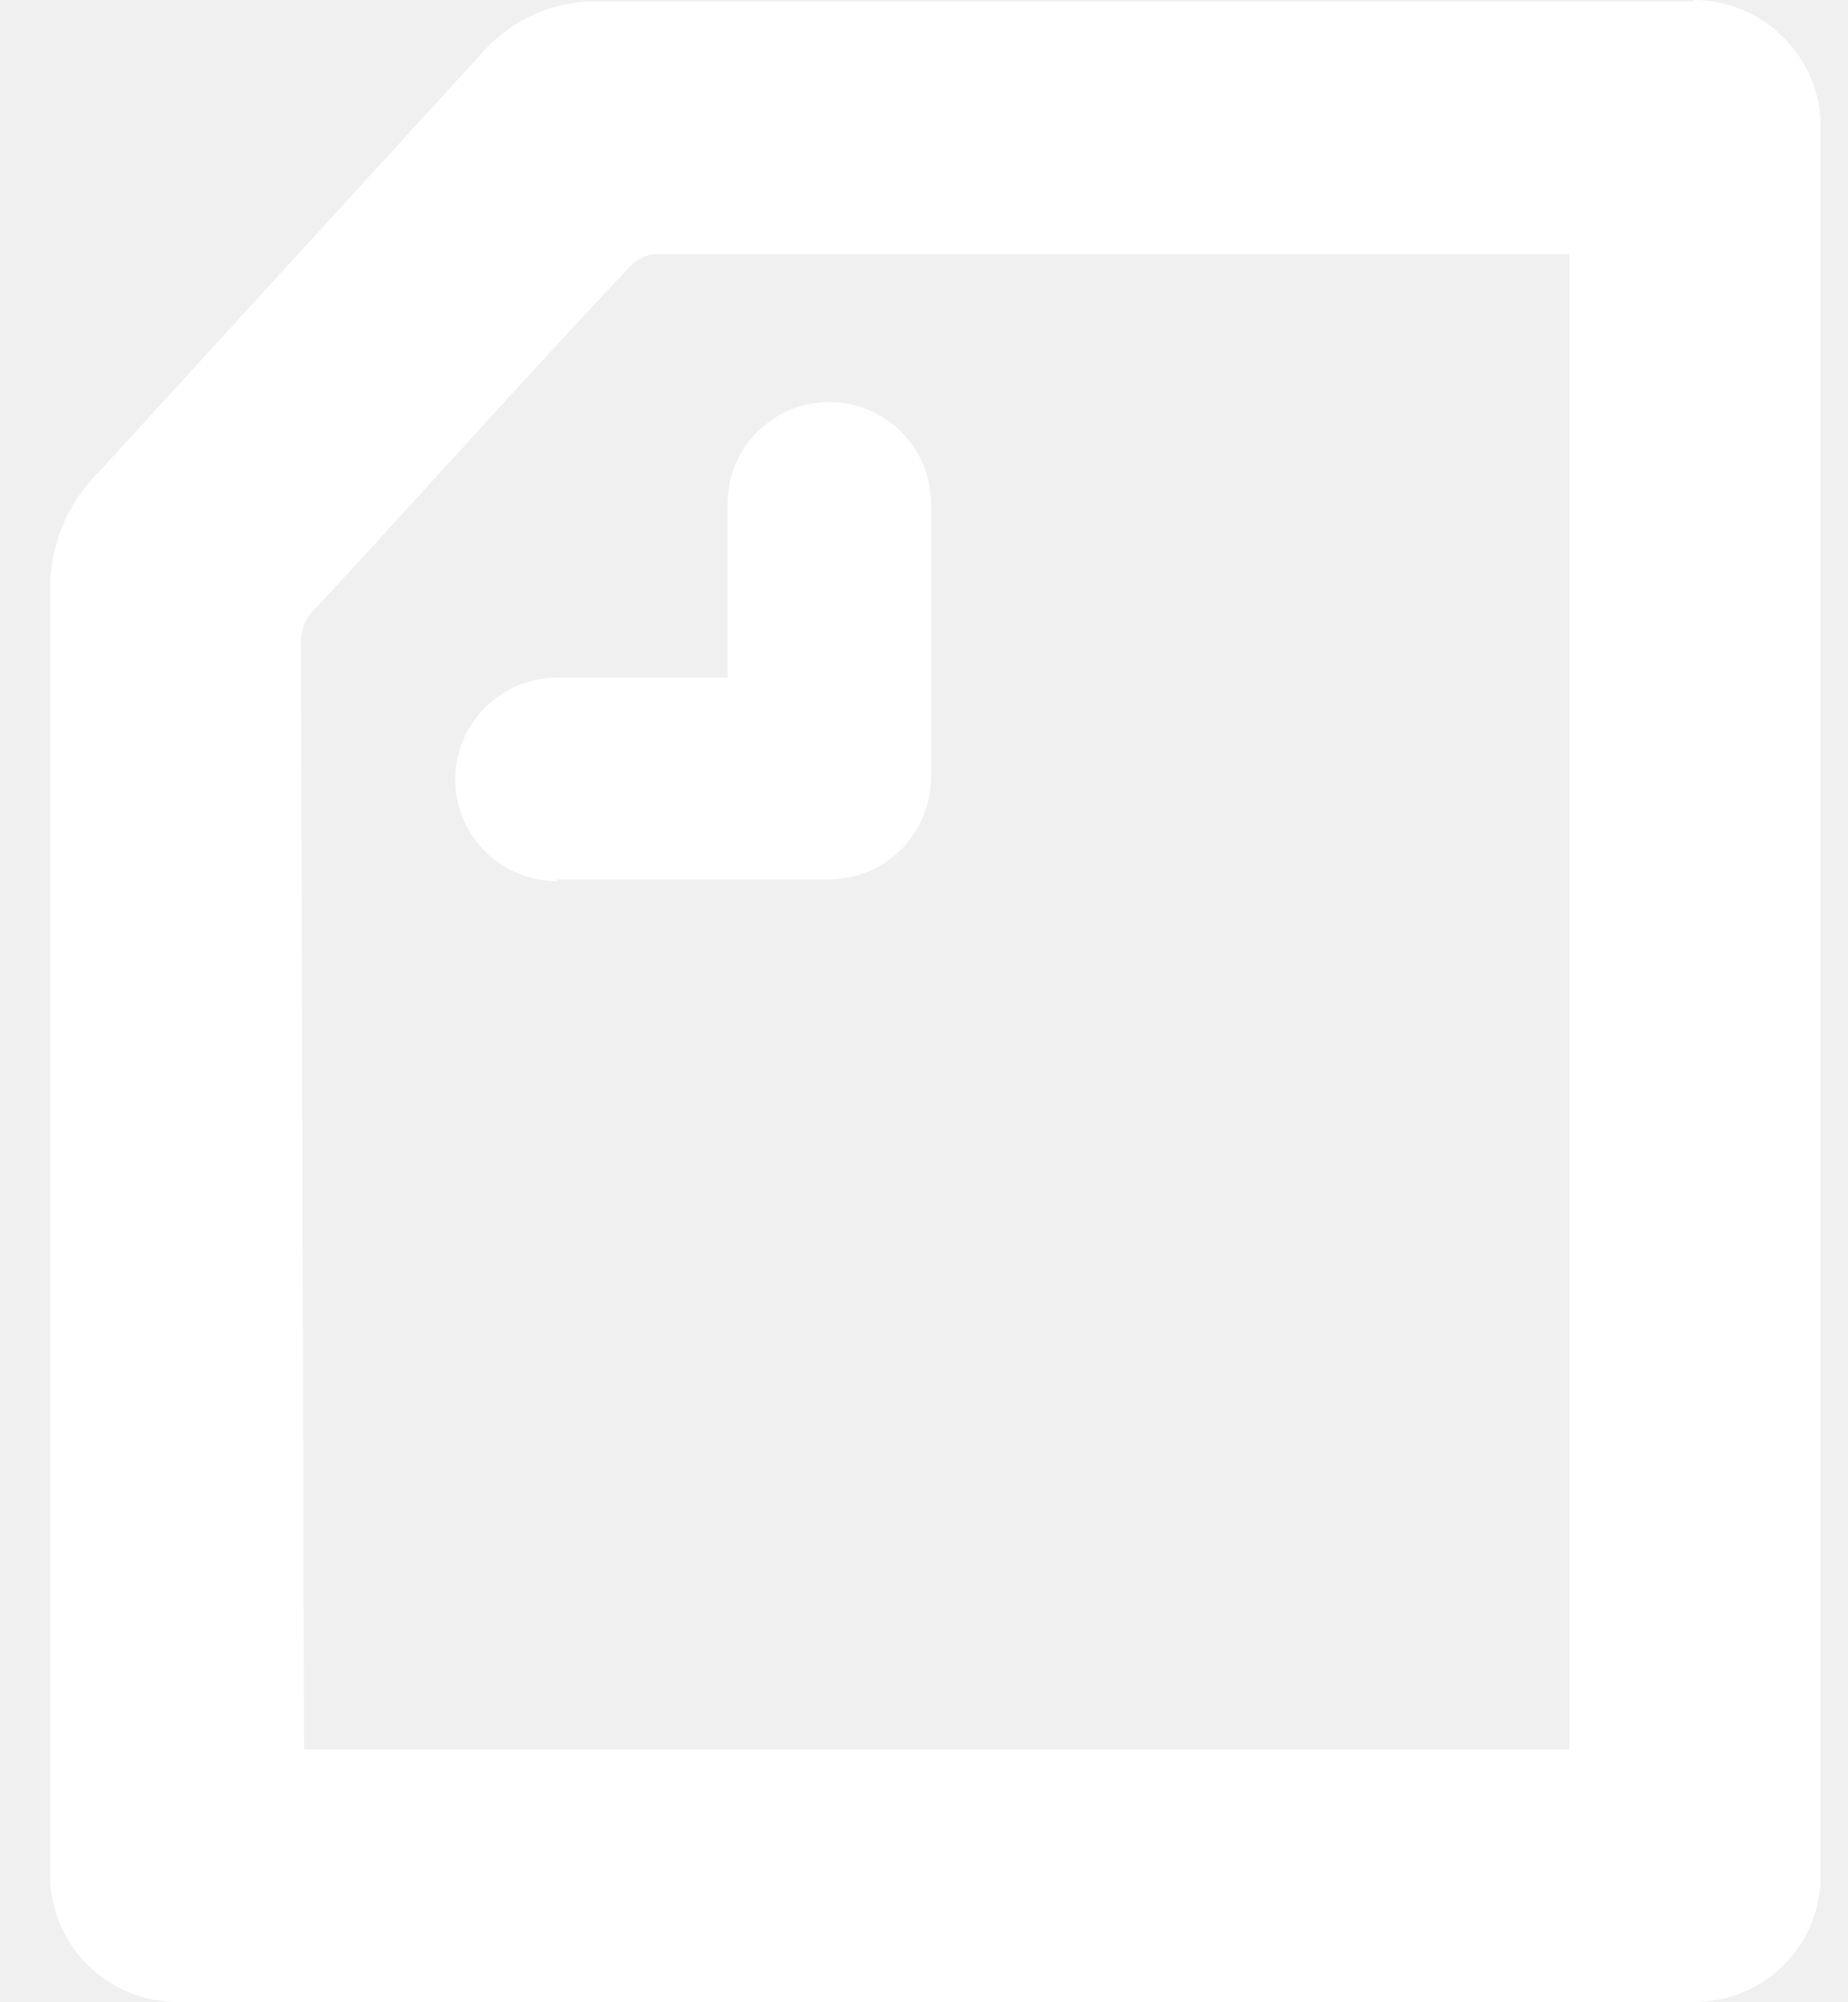
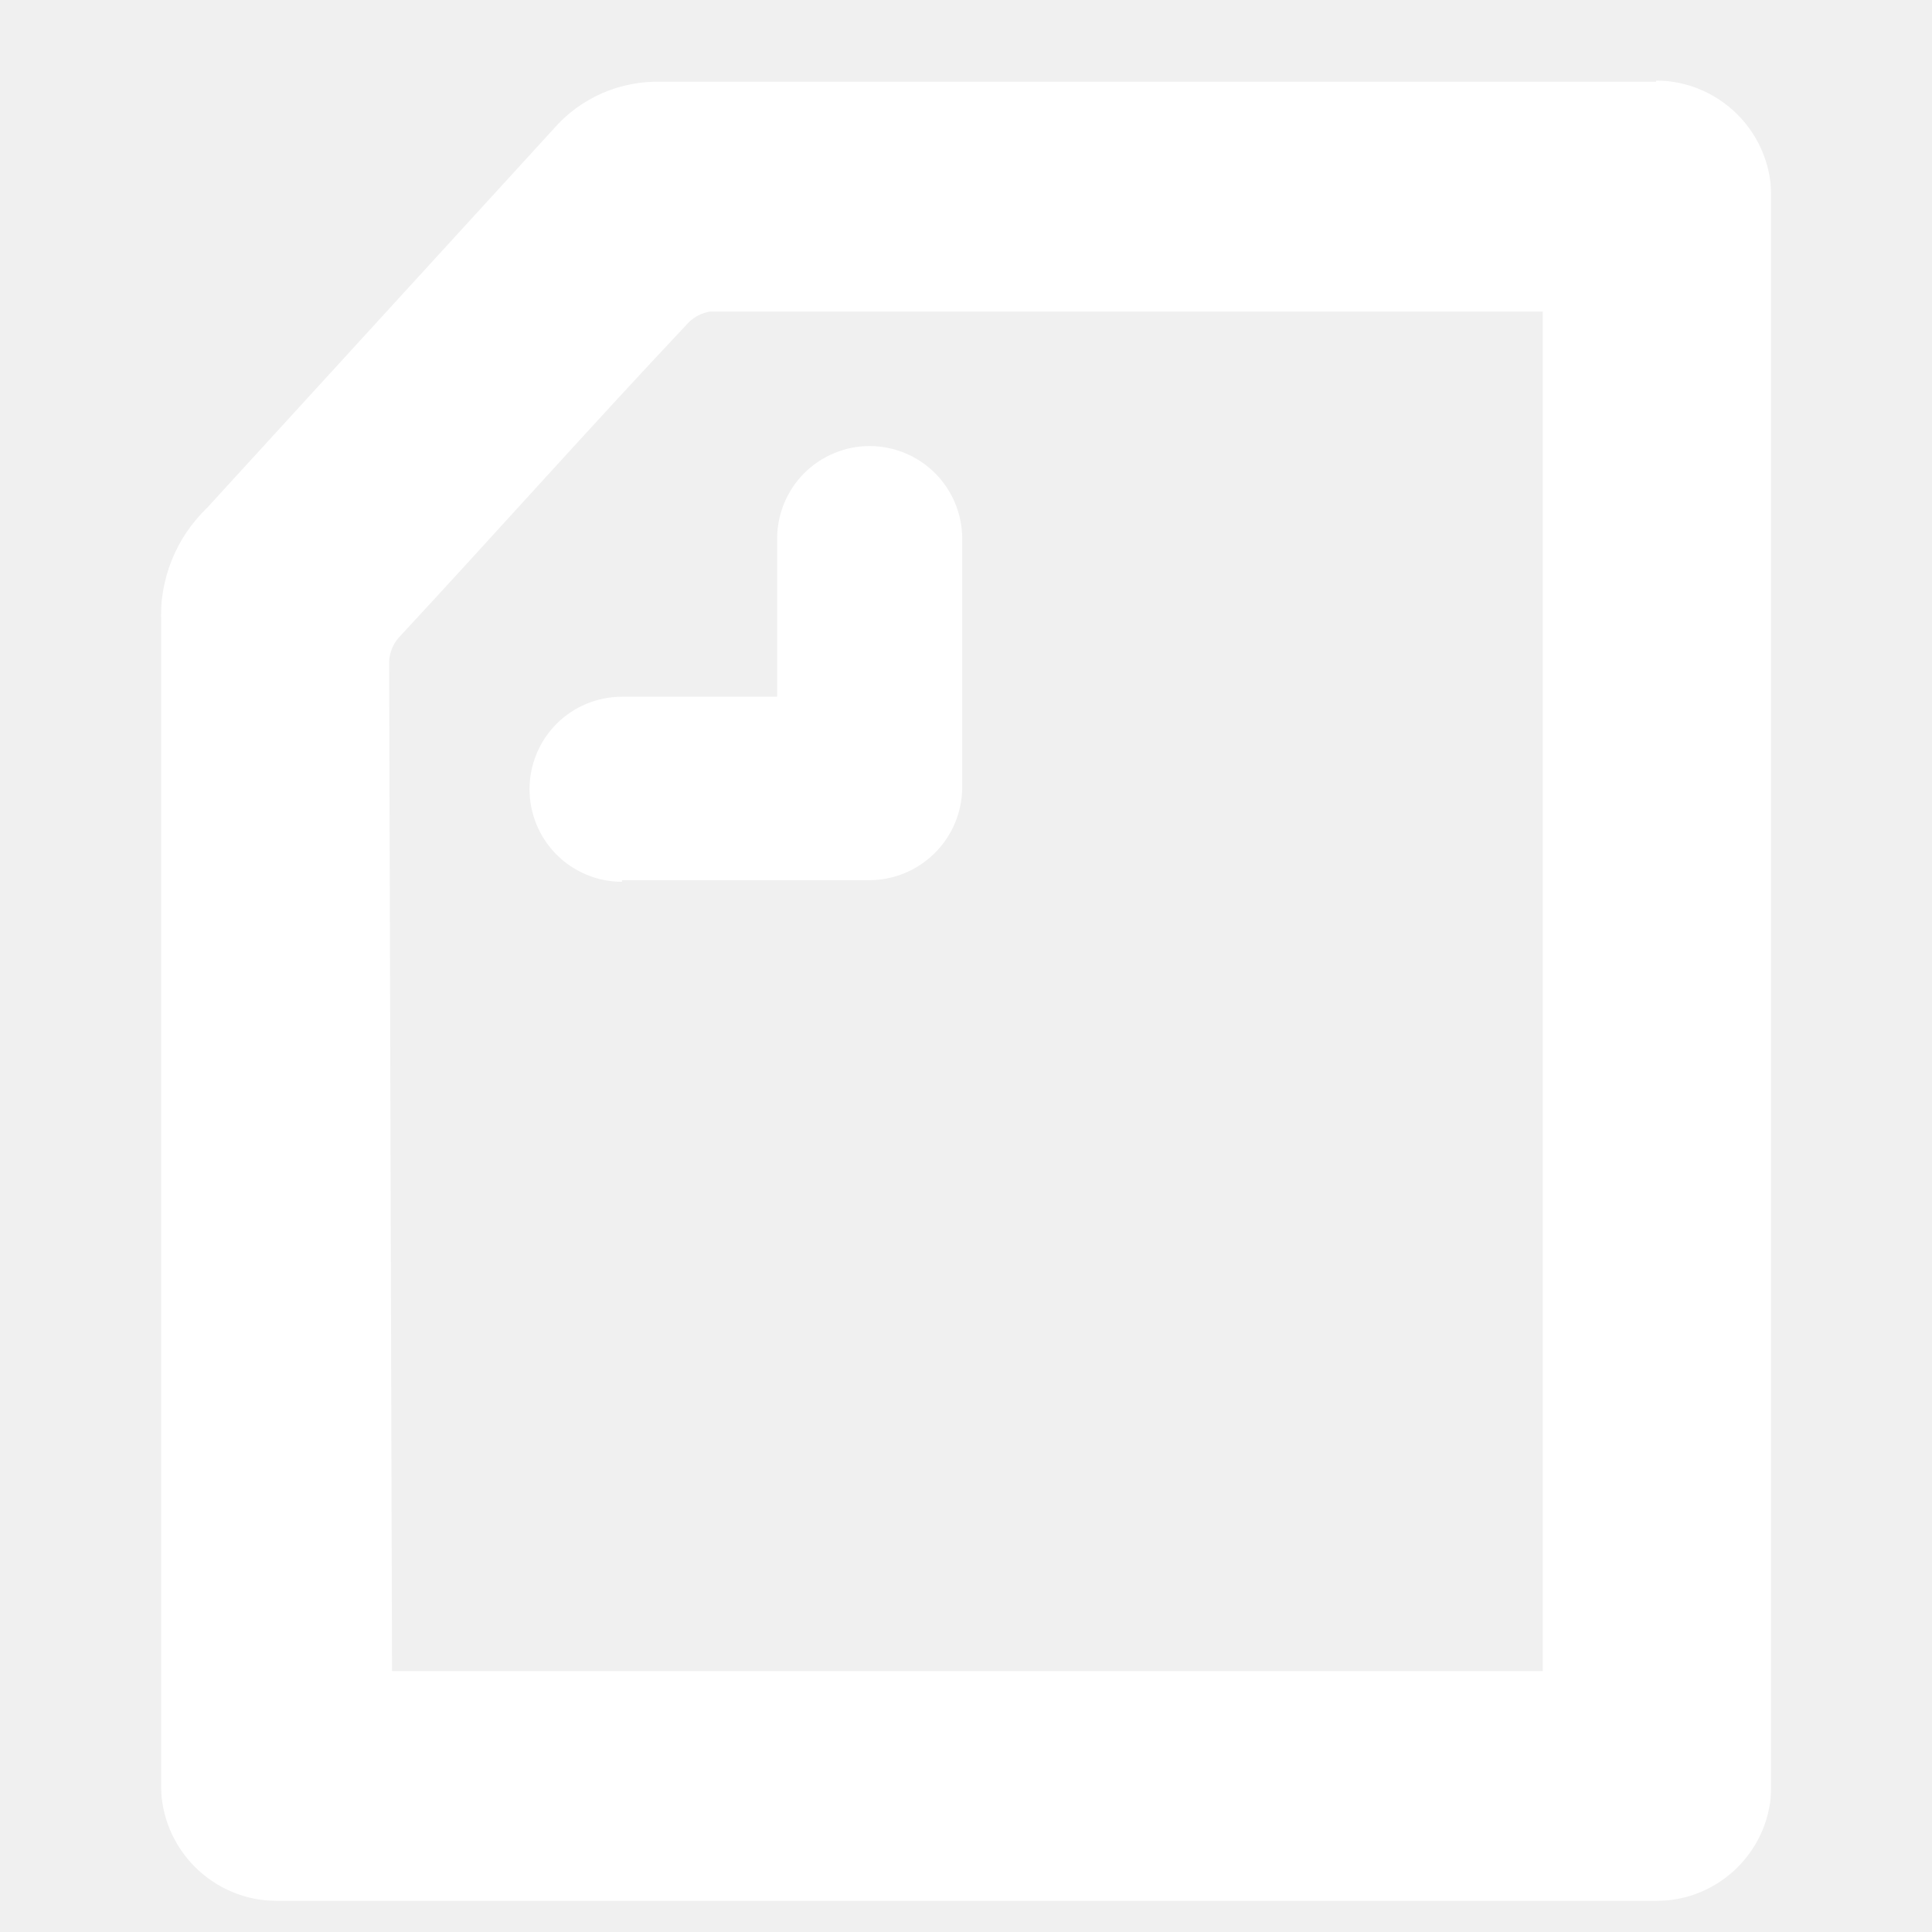
- <svg xmlns="http://www.w3.org/2000/svg" width="24" height="26" viewBox="0 0 24 26" fill="none">
-   <g clip-path="url(#clip0_110_156)">
-     <path d="M3.95 22.718H20.385V3.3H8.493C8.38 3.318 8.276 3.37 8.193 3.449C6.786 4.941 5.422 6.475 4.037 7.967C3.948 8.074 3.902 8.211 3.909 8.351L3.95 22.718ZM22.004 0C22.439 0.003 22.855 0.176 23.163 0.483C23.471 0.79 23.646 1.206 23.65 1.641V24.359C23.65 24.575 23.607 24.789 23.524 24.988C23.442 25.187 23.32 25.368 23.167 25.521C23.014 25.673 22.833 25.794 22.633 25.876C22.434 25.959 22.22 26 22.004 26H2.291C1.857 25.996 1.442 25.822 1.135 25.515C0.828 25.208 0.654 24.793 0.65 24.359V7.736C0.638 7.432 0.691 7.129 0.805 6.847C0.919 6.565 1.092 6.311 1.311 6.1L6.25 0.7C6.442 0.477 6.681 0.3 6.95 0.182C7.22 0.064 7.512 0.008 7.806 0.018H22.004V0ZM7.235 11.444C6.884 11.444 6.548 11.305 6.301 11.057C6.053 10.809 5.913 10.473 5.913 10.123C5.913 9.772 6.053 9.436 6.301 9.188C6.548 8.94 6.884 8.801 7.235 8.801H9.45V6.543C9.45 6.193 9.589 5.856 9.837 5.609C10.085 5.361 10.421 5.221 10.771 5.221C11.122 5.221 11.458 5.361 11.706 5.609C11.954 5.856 12.093 6.193 12.093 6.543V10.1C12.091 10.45 11.951 10.785 11.704 11.032C11.457 11.279 11.122 11.419 10.772 11.421H7.235V11.444Z" fill="white" />
+ <svg xmlns="http://www.w3.org/2000/svg" width="24" height="24" viewBox="0 0 24 24" fill="none">
+   <mask id="mask0_525_1400" style="mask-type:luminance" maskUnits="userSpaceOnUse" x="2" y="1" width="20" height="23">
+     <path d="M22 1H2V23.614H22V1Z" fill="white" />
+   </mask>
+   <g mask="url(#mask0_525_1400)">
+     <path d="M4.87 20.759H19.165V3.87H8.821C8.723 3.886 8.632 3.931 8.56 4C7.337 5.297 6.15 6.632 4.946 7.929C4.868 8.023 4.828 8.142 4.834 8.263L4.87 20.759ZM20.573 1C20.951 1.002 21.313 1.153 21.581 1.42C21.849 1.687 22.001 2.049 22.004 2.427V22.186C22.004 22.374 21.967 22.56 21.895 22.733C21.823 22.907 21.717 23.064 21.584 23.197C21.451 23.329 21.294 23.434 21.12 23.506C20.946 23.578 20.76 23.614 20.573 23.614H3.427C3.05 23.61 2.689 23.459 2.422 23.192C2.155 22.925 2.003 22.564 2 22.186V7.728C1.99 7.464 2.036 7.201 2.135 6.955C2.234 6.71 2.384 6.489 2.575 6.306L6.87 1.609C7.037 1.415 7.245 1.261 7.48 1.158C7.714 1.056 7.968 1.007 8.224 1.016H20.573V1ZM7.727 10.954C7.422 10.954 7.13 10.832 6.914 10.617C6.699 10.401 6.578 10.109 6.578 9.804C6.578 9.499 6.699 9.207 6.914 8.991C7.13 8.776 7.422 8.655 7.727 8.655H9.654V6.691C9.654 6.386 9.775 6.094 9.99 5.878C10.206 5.663 10.498 5.541 10.803 5.541C11.108 5.541 11.4 5.663 11.616 5.878C11.831 6.094 11.953 6.386 11.953 6.691V9.785C11.951 10.089 11.829 10.38 11.614 10.595C11.399 10.81 11.108 10.932 10.803 10.934H7.727V10.954Z" fill="white" />
  </g>
-   <defs>
-     <clipPath id="clip0_110_156">
-       <rect width="22.995" height="26" fill="white" transform="translate(0.649963)" />
-     </clipPath>
-   </defs>
</svg>
